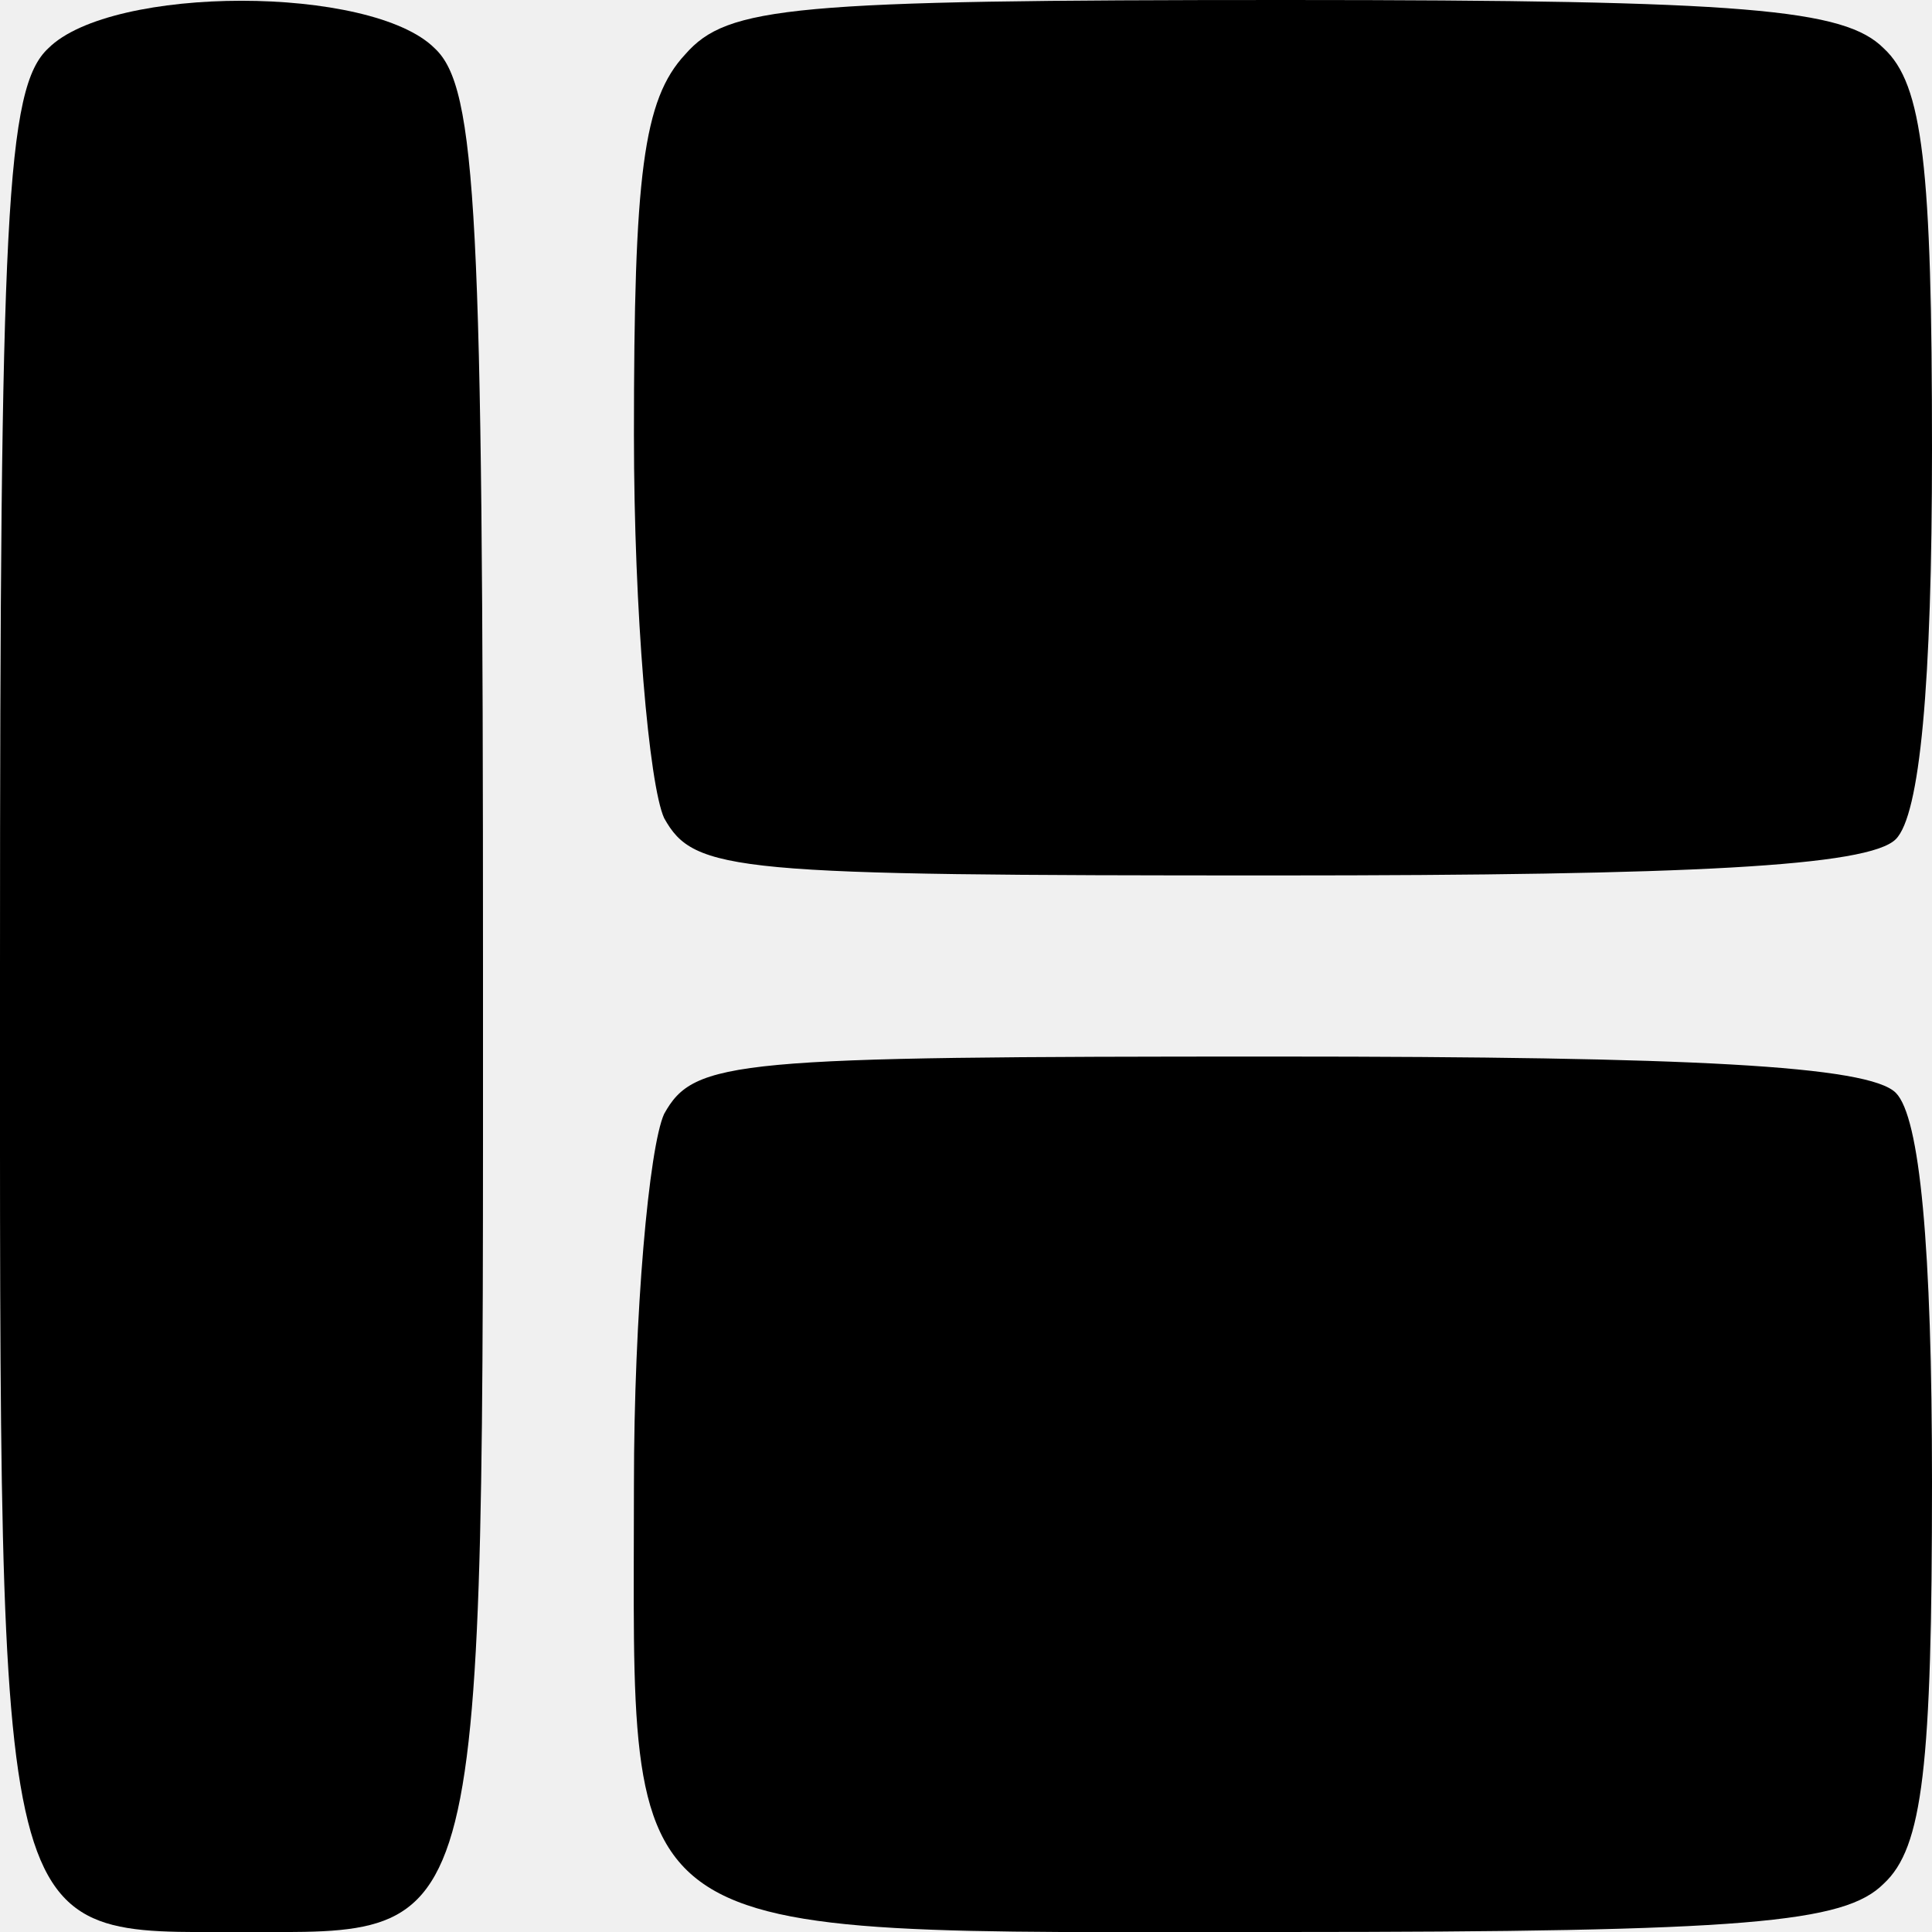
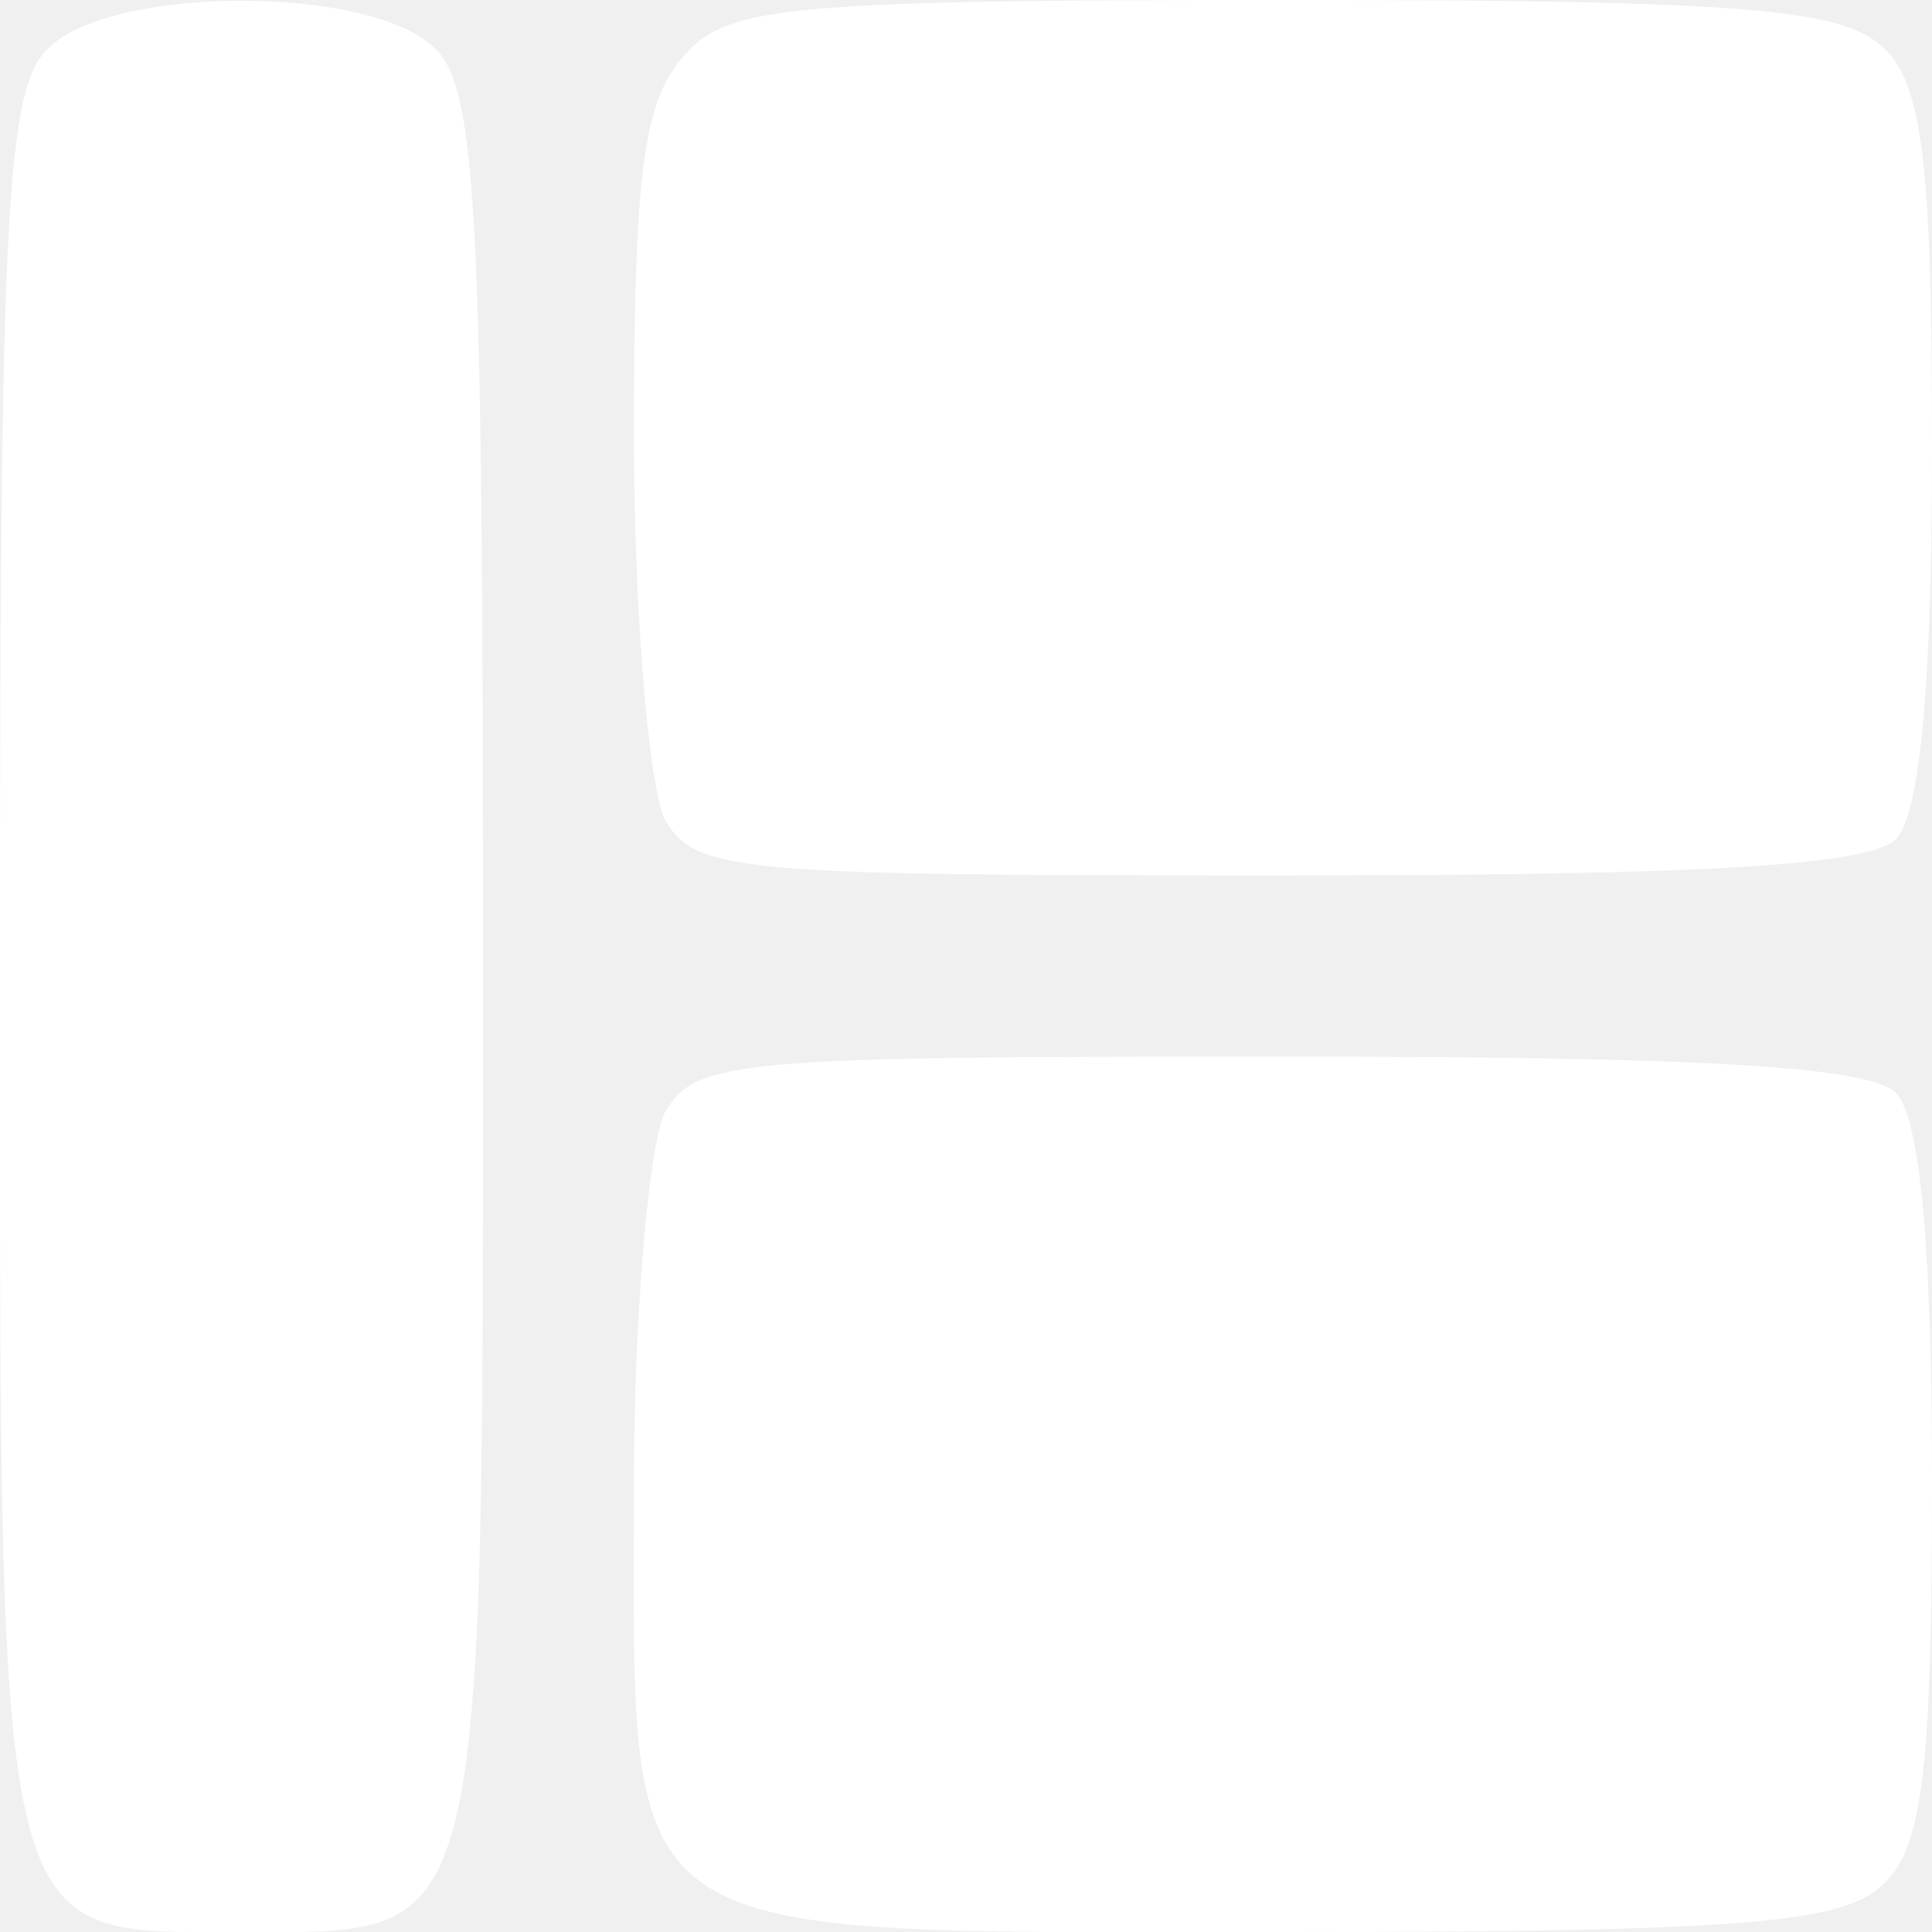
<svg xmlns="http://www.w3.org/2000/svg" version="1.0" width="64pt" height="64pt" viewBox="0 0 64 64" preserveAspectRatio="xMidYMid meet">
-   <g transform="translate(0,64) scale(0.1,-0.1)" fill="#000000" stroke="none">
+   <g transform="translate(0,64) scale(0.1,-0.1)" fill="#ffffff" stroke="none">
    <path d="M16 624 c-14 -13 -16 -55 -16 -304 0 -329 -2 -320 80 -320 82 0 80 -9 80 320 0 249 -2 291 -16 304 -21 21 -107 21 -128 0z" />
    <path d="M227 622 c-14 -15 -17 -40 -17 -126 0 -59 5 -116 10 -127 10 -18 23 -19 203 -19 137 0 196 3 205 12 8 8 12 51 12 129 0 94 -3 121 -16 133 -13 13 -45 16 -198 16 -164 0 -185 -2 -199 -18z" />
    <path d="M220 271 c-5 -11 -10 -66 -10 -123 0 -155 -10 -148 215 -148 154 0 186 3 199 16 13 12 16 39 16 133 0 78 -4 121 -12 129 -9 9 -68 12 -205 12 -180 0 -193 -1 -203 -19z" />
  </g>
</svg>
